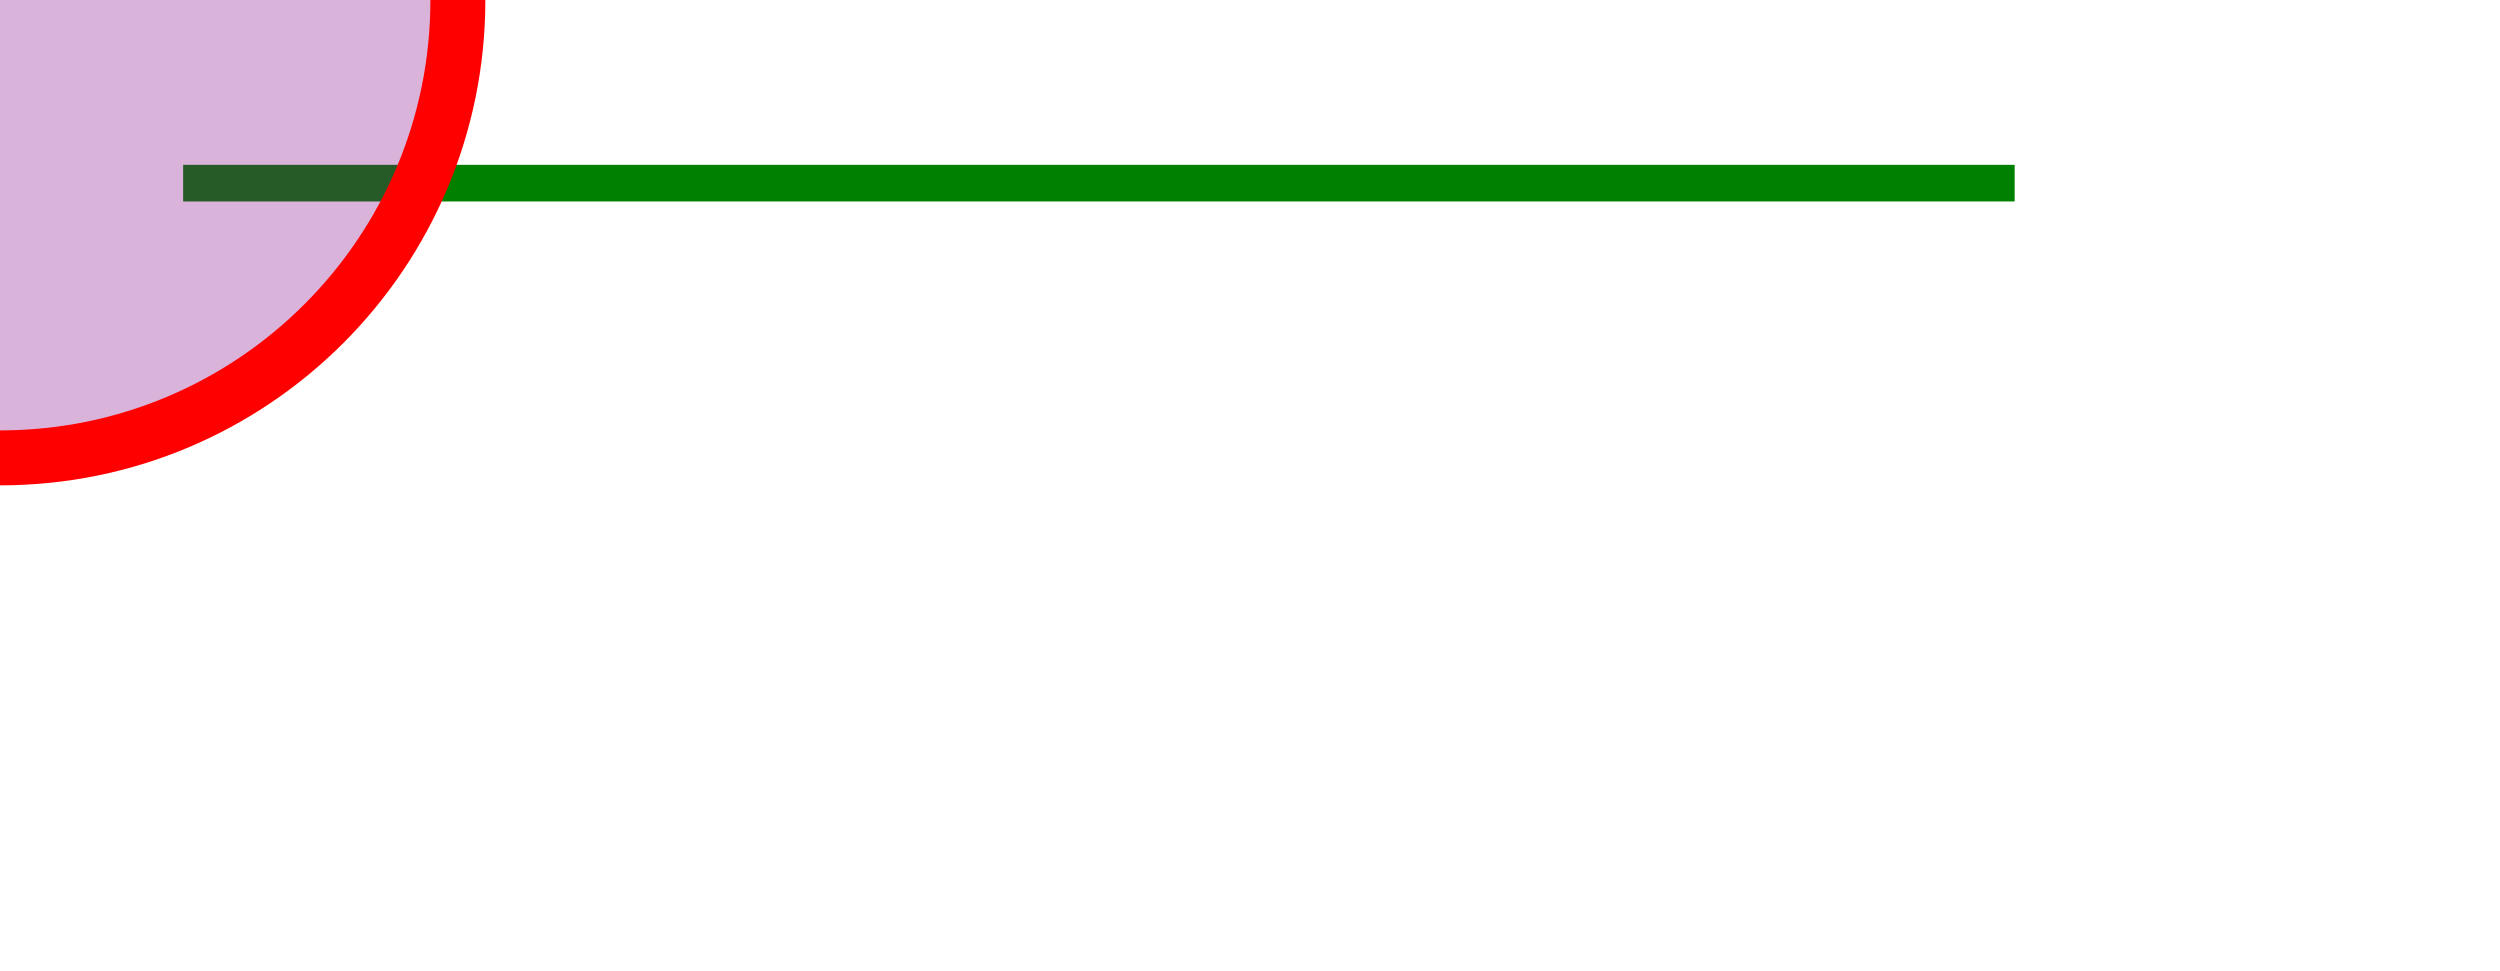
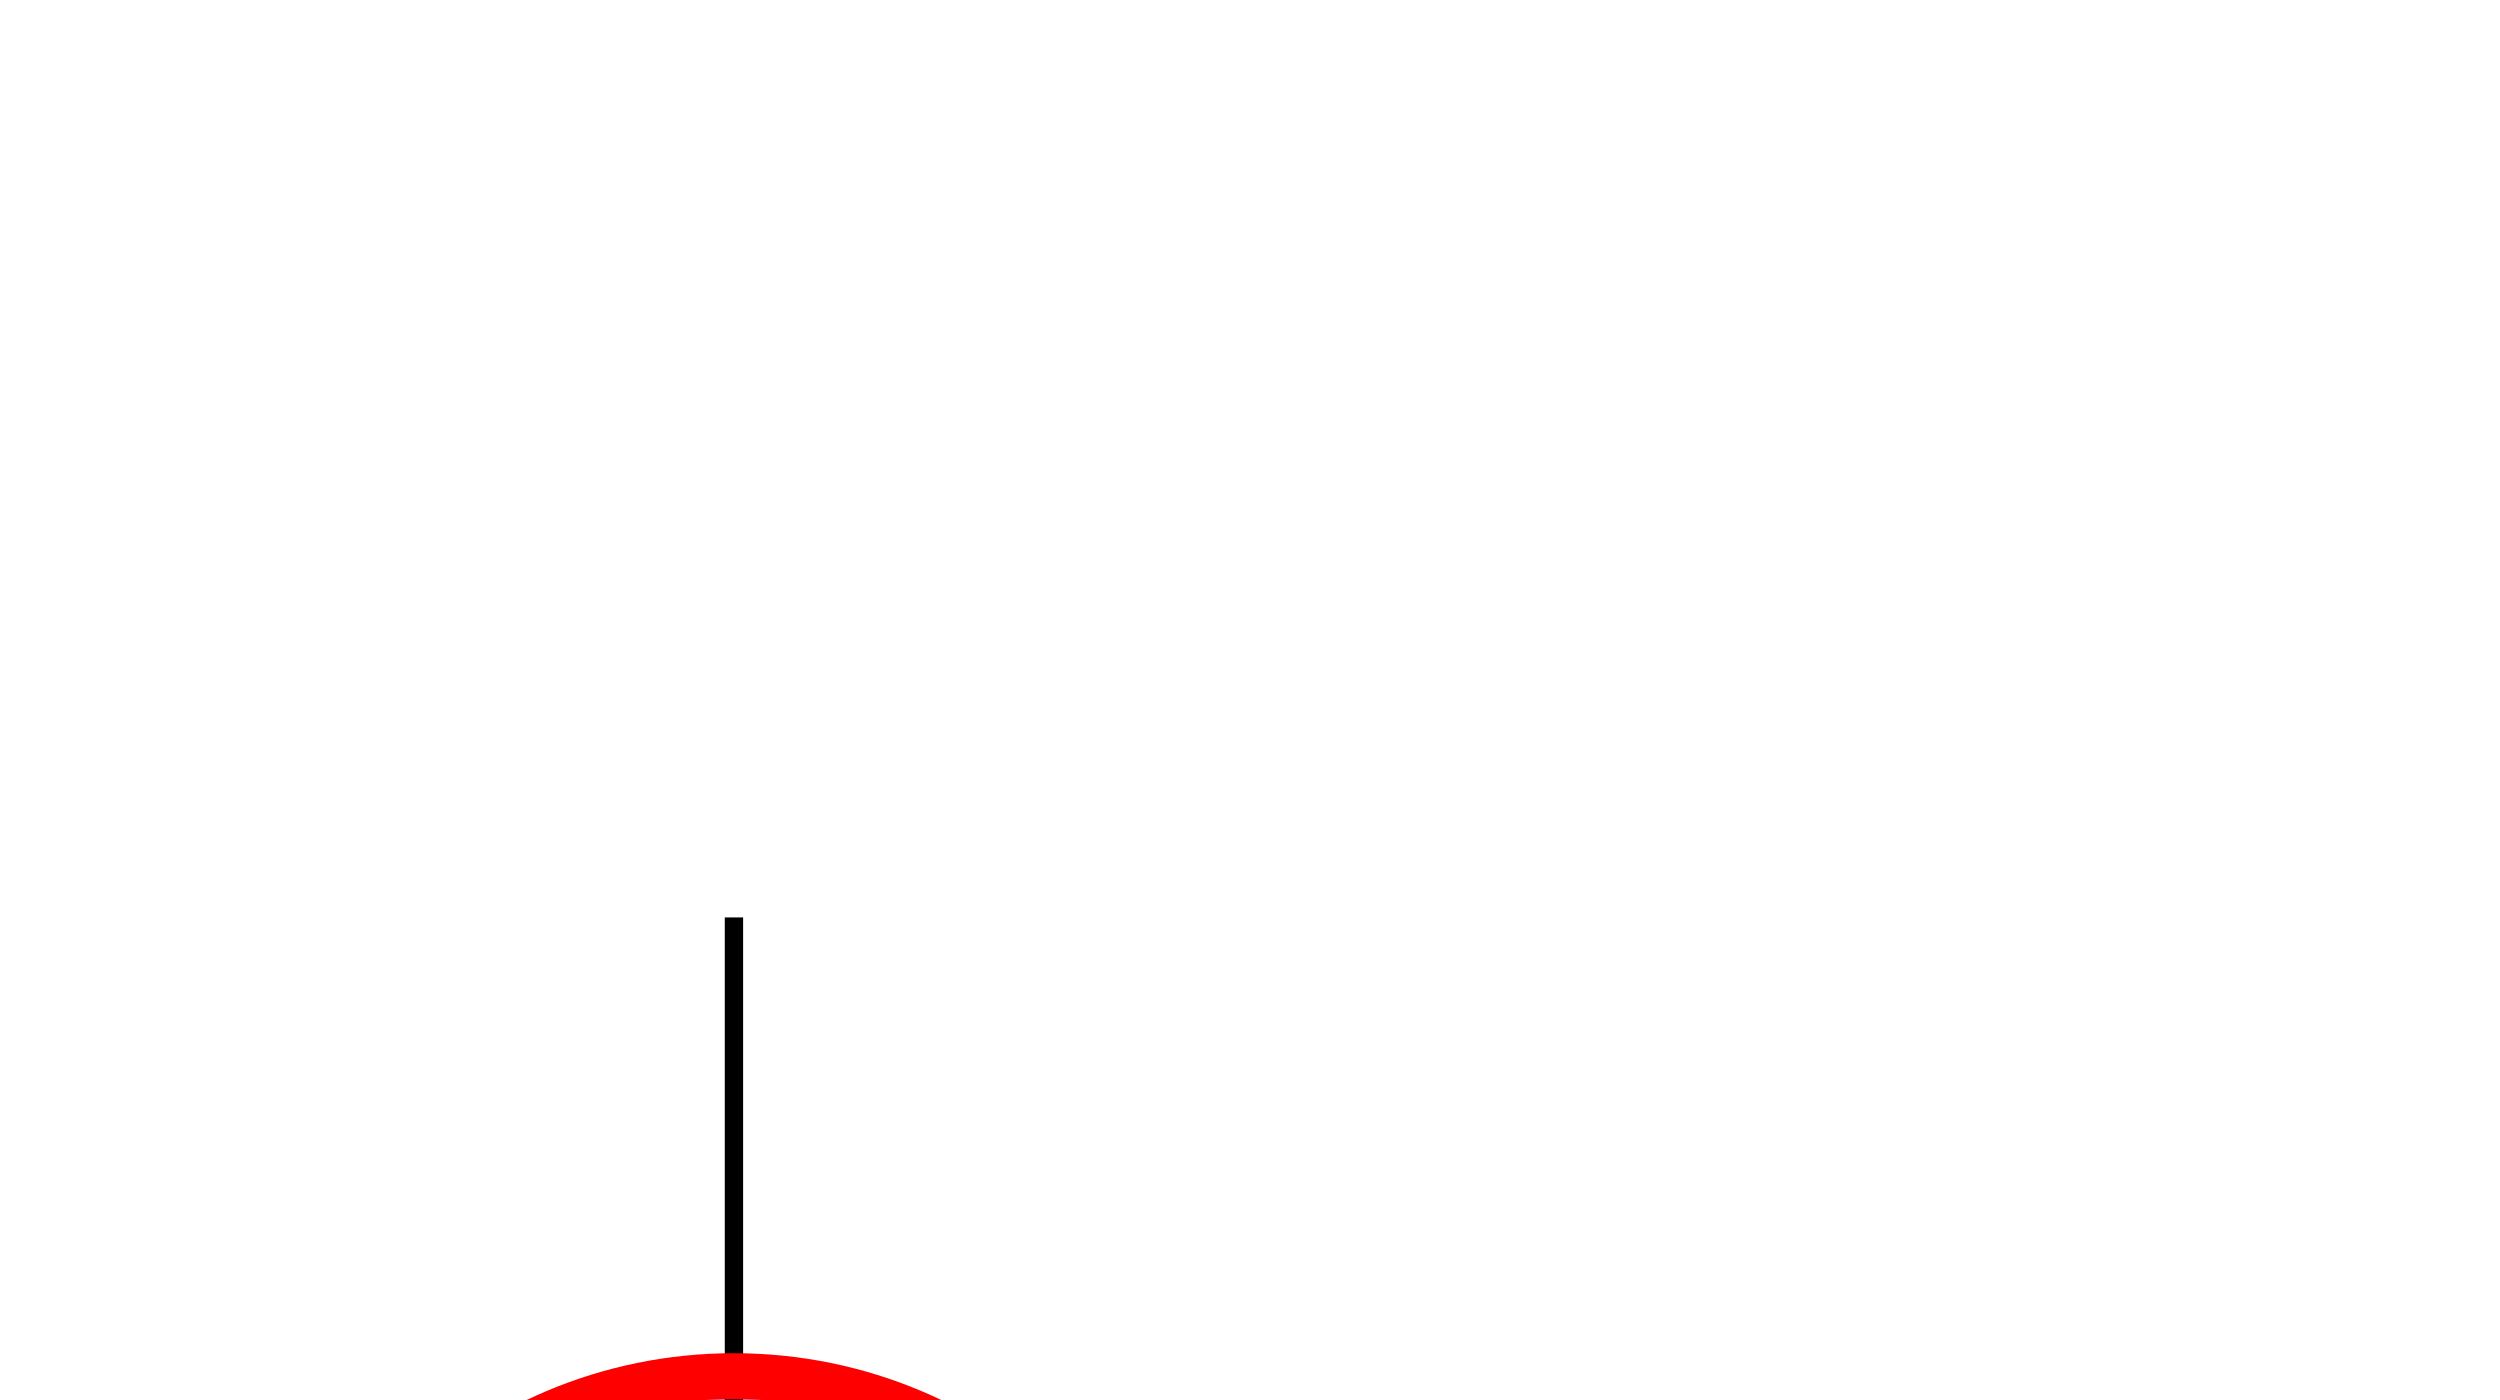
<svg xmlns="http://www.w3.org/2000/svg" width="100%" height="100%">
-   <g>
-     <line x1="20" x2="220" y1="20" y2="20" stroke="green" stroke-width="4" />
-     <circle cx="0" cy="0" r="50" stroke="red" fill="purple" stroke-width="6" fill-opacity="30%" />
+   <g transform="translate(80, 200)">
+     <line x1="0" x2="0" y1="0" y2="-100" stroke="black" stroke-width="2" />
+     <line x1="0" x2="220" y1="0" y2="0" stroke="green" stroke-width="2" />
+     <rect width="6" height="20" x="2" y="-20" stroke="orange" />
+     <line x1="10" x2="10" y1="-20" y2="0" stroke="green" stroke-width="6" />
+     <circle cx="0" cy="0" r="50" stroke="red" fill="purple" stroke-width="5" fill-opacity="40%" />
  </g>
</svg>
